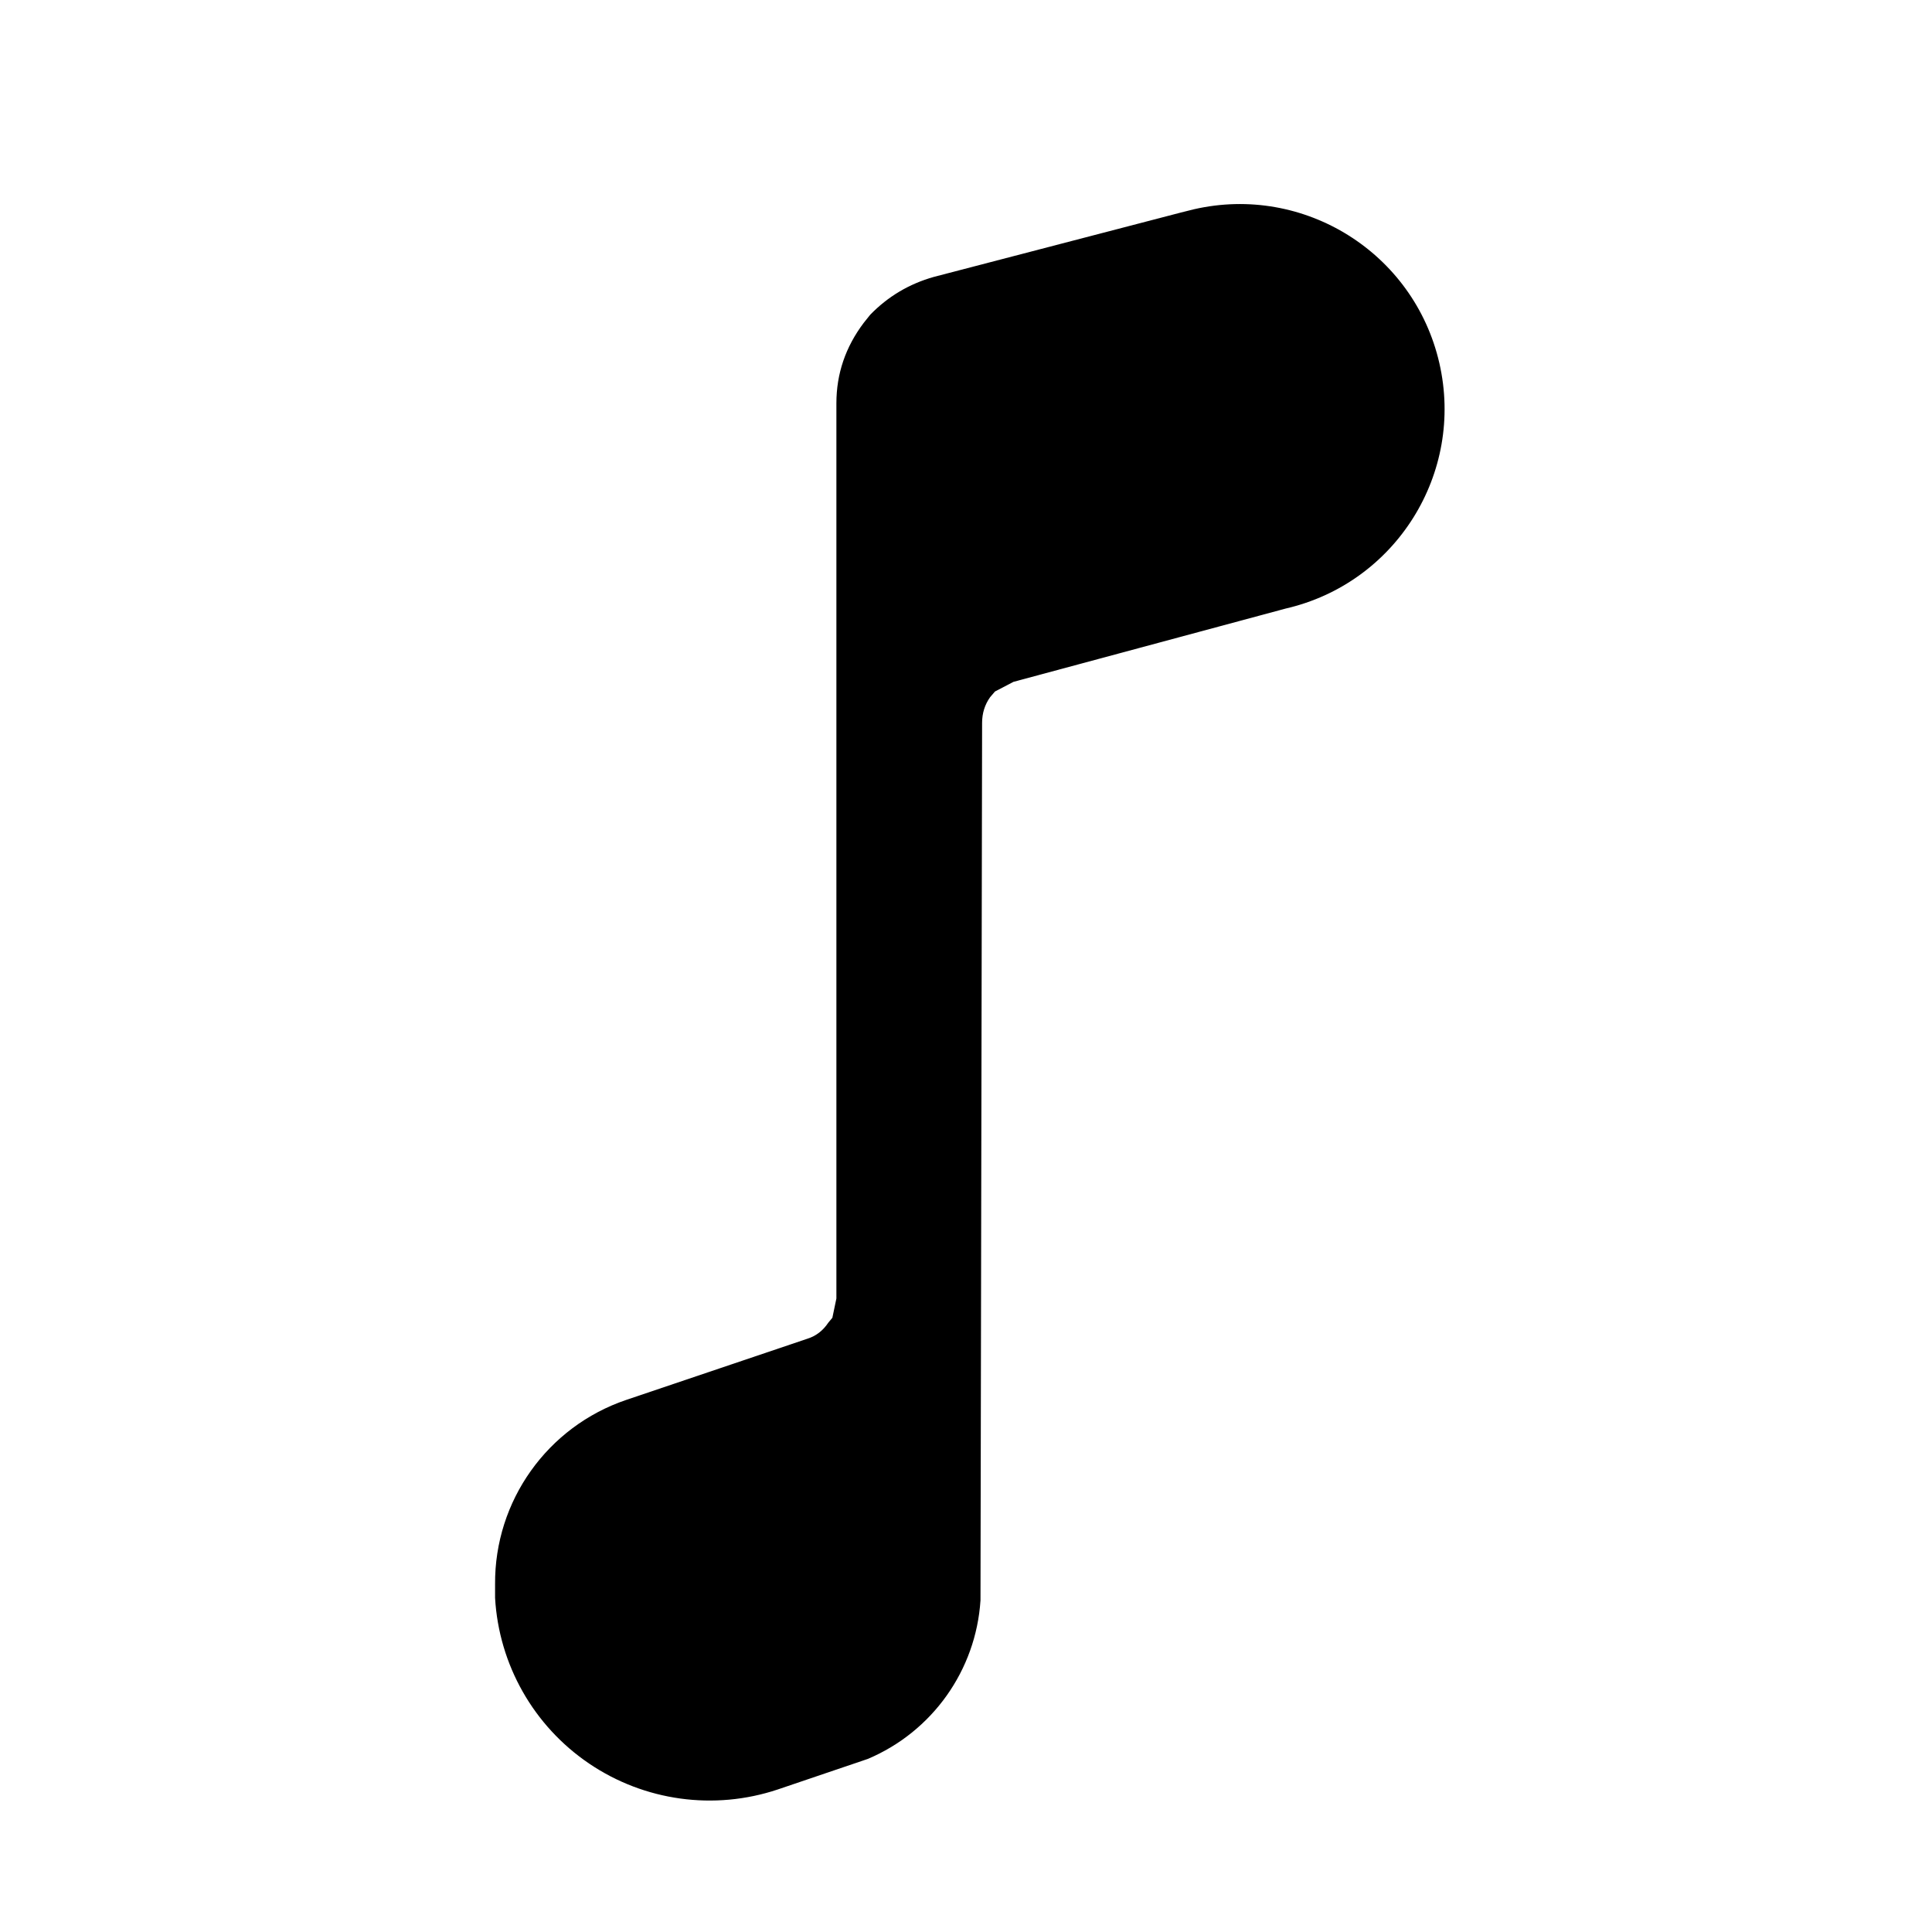
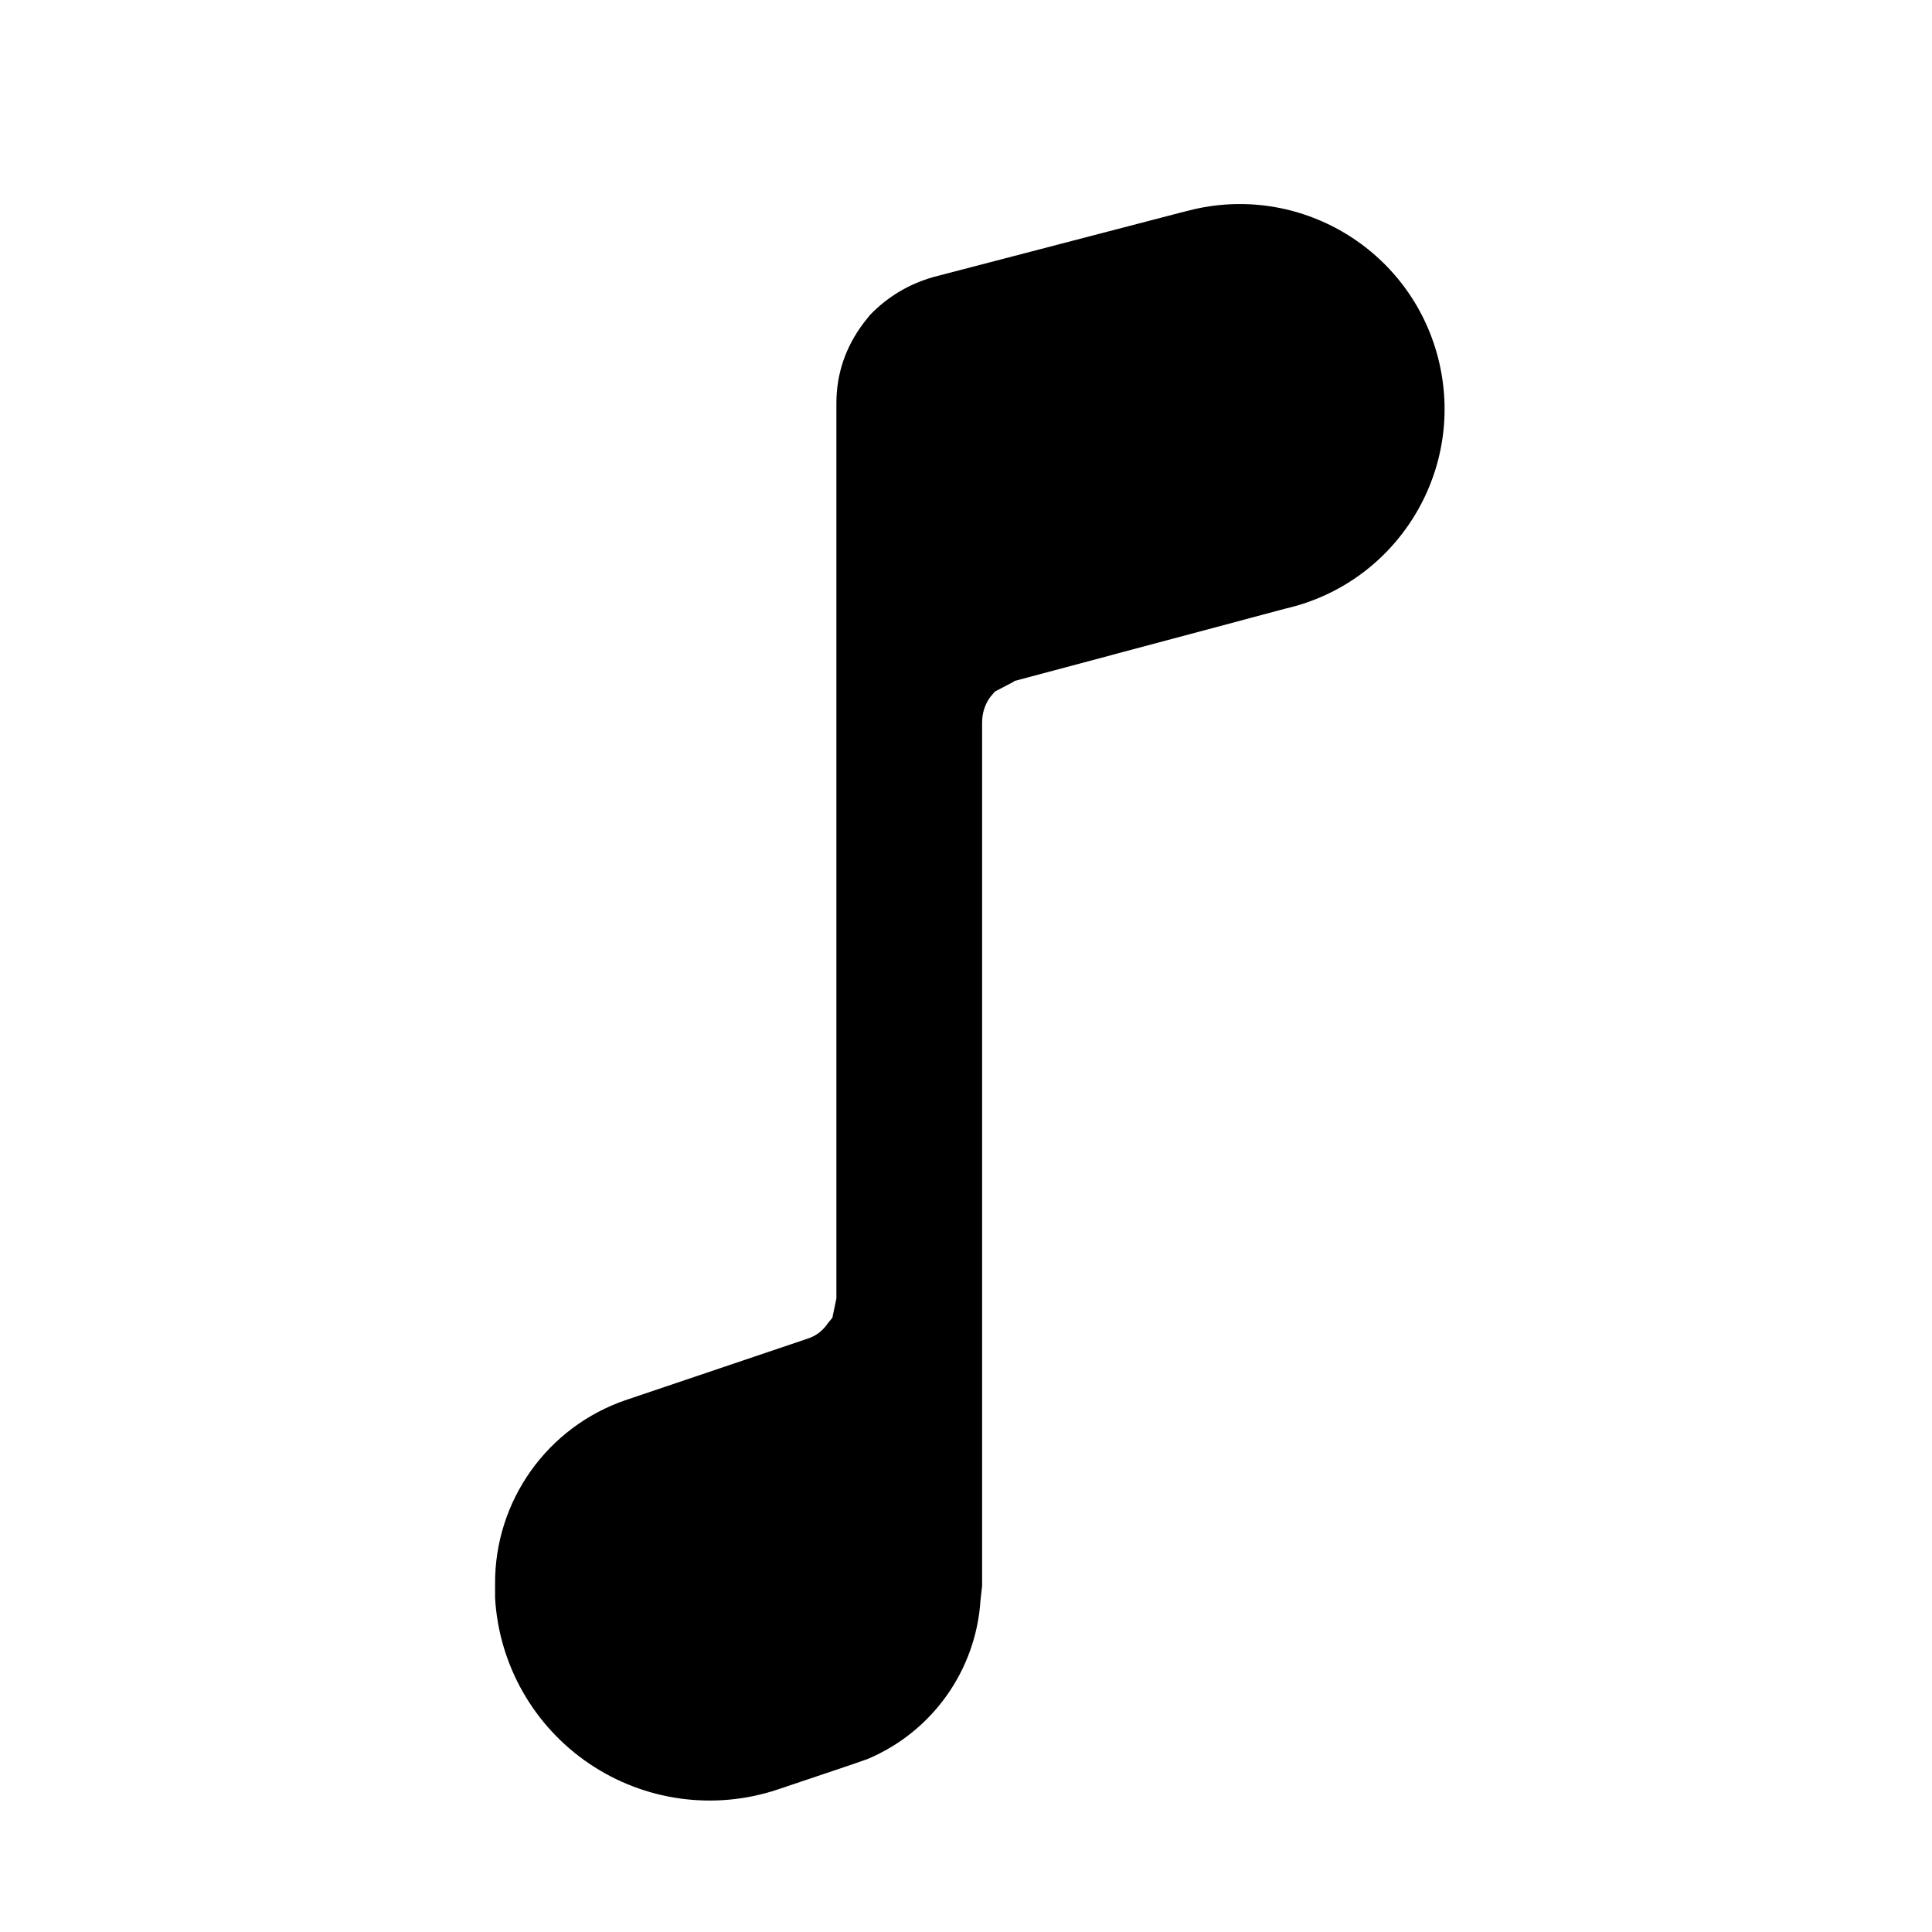
<svg xmlns="http://www.w3.org/2000/svg" viewBox="0 0 24 24" width="24" height="24">
-   <path d="M14.83 2.6A2.54 2.54 0 0 1 15.97 7.56L12.59 8.47L12.36 8.59L12.3 8.66Q12.2 8.8 12.2 8.98L12.18 19.88A2.3 2.3 0 0 1 10.78 21.85L9.66 22.23A2.67 2.67 0 0 1 6.15 19.85L6.15 19.68A2.4 2.4 0 0 1 7.78 17.39L10.03 16.63Q10.19 16.58 10.29 16.43L10.34 16.37L10.39 16.13L10.39 5.01Q10.39 4.46 10.73 4.01L10.81 3.91Q11.14 3.57 11.6 3.44L14.67 2.64Z" />
+   <path d="M14.83 2.6a2.54 2.54 0 0 1 1.14 4.96l-3.37.9-.01.01-.23.12-.06.07q-.1.14-.1.32V19.7l-.02.18a2.3 2.3 0 0 1-1.4 1.97l-.17.06-.95.32a2.67 2.67 0 0 1-3.51-2.38v-.17a2.4 2.4 0 0 1 1.63-2.29l2.25-.76q.16-.05.26-.2l.05-.06.05-.24V5.01q0-.55.34-1l.08-.1q.33-.34.79-.47l3.07-.8z" />
</svg>
